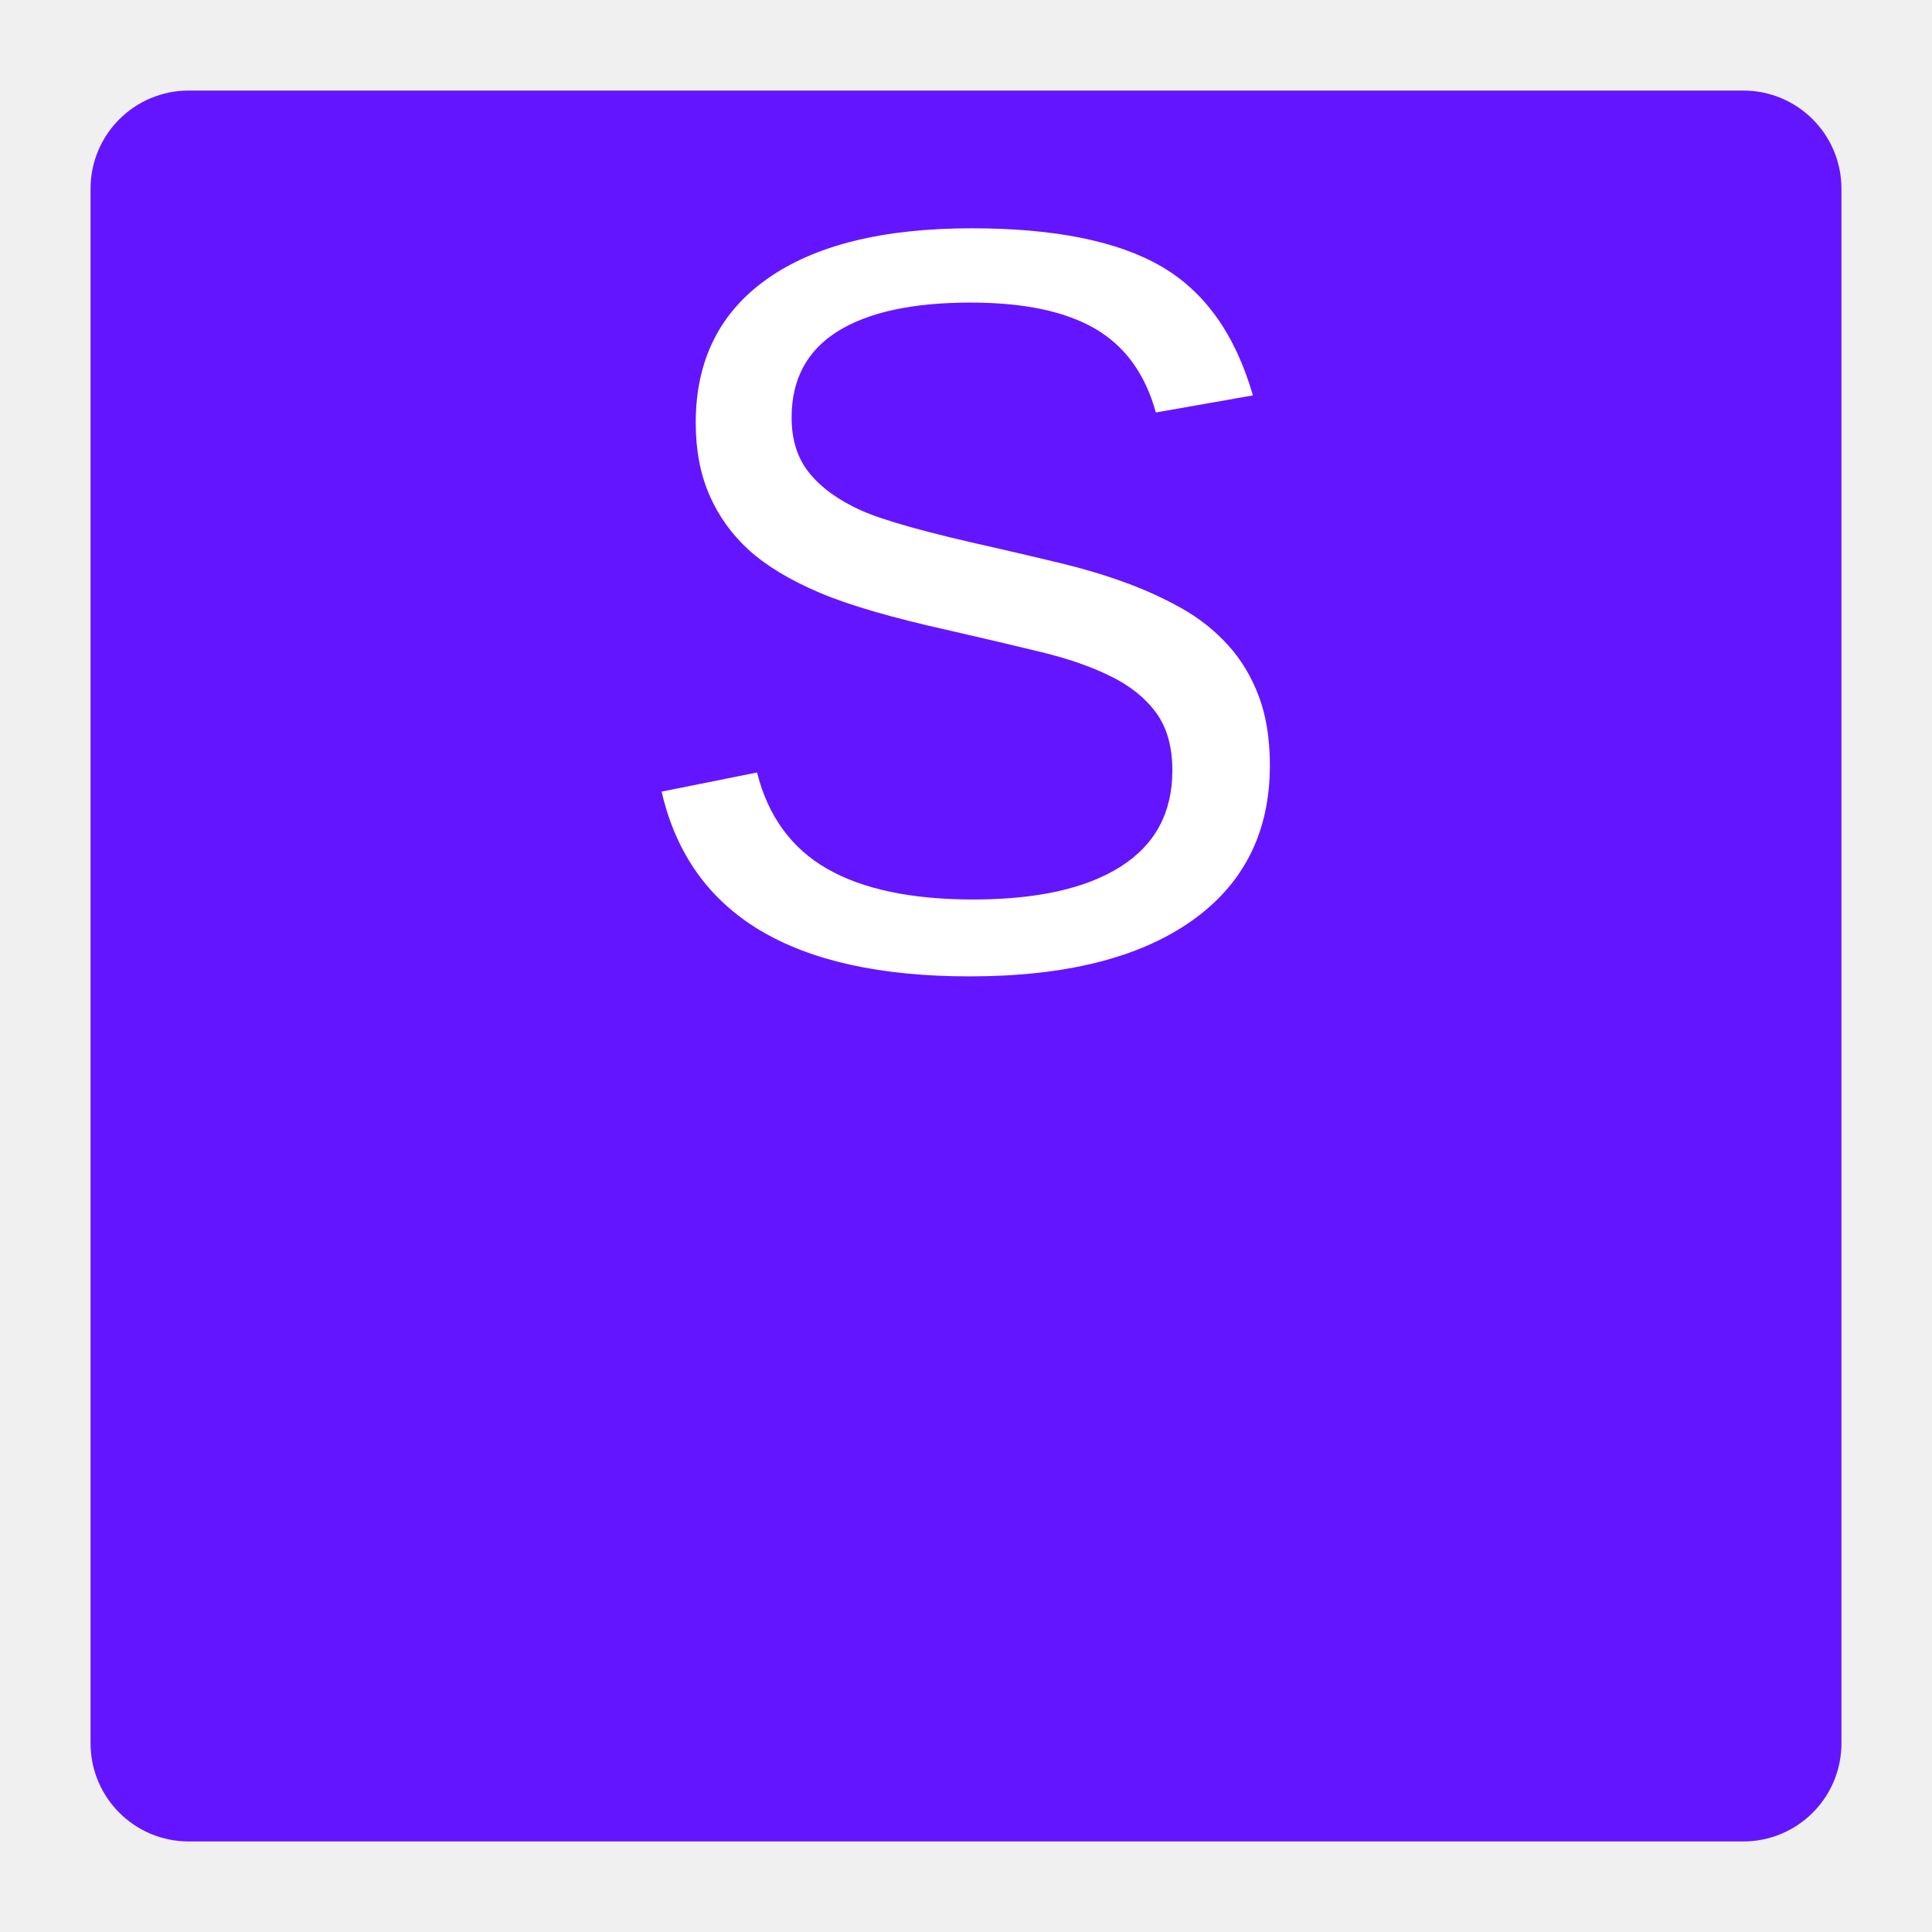
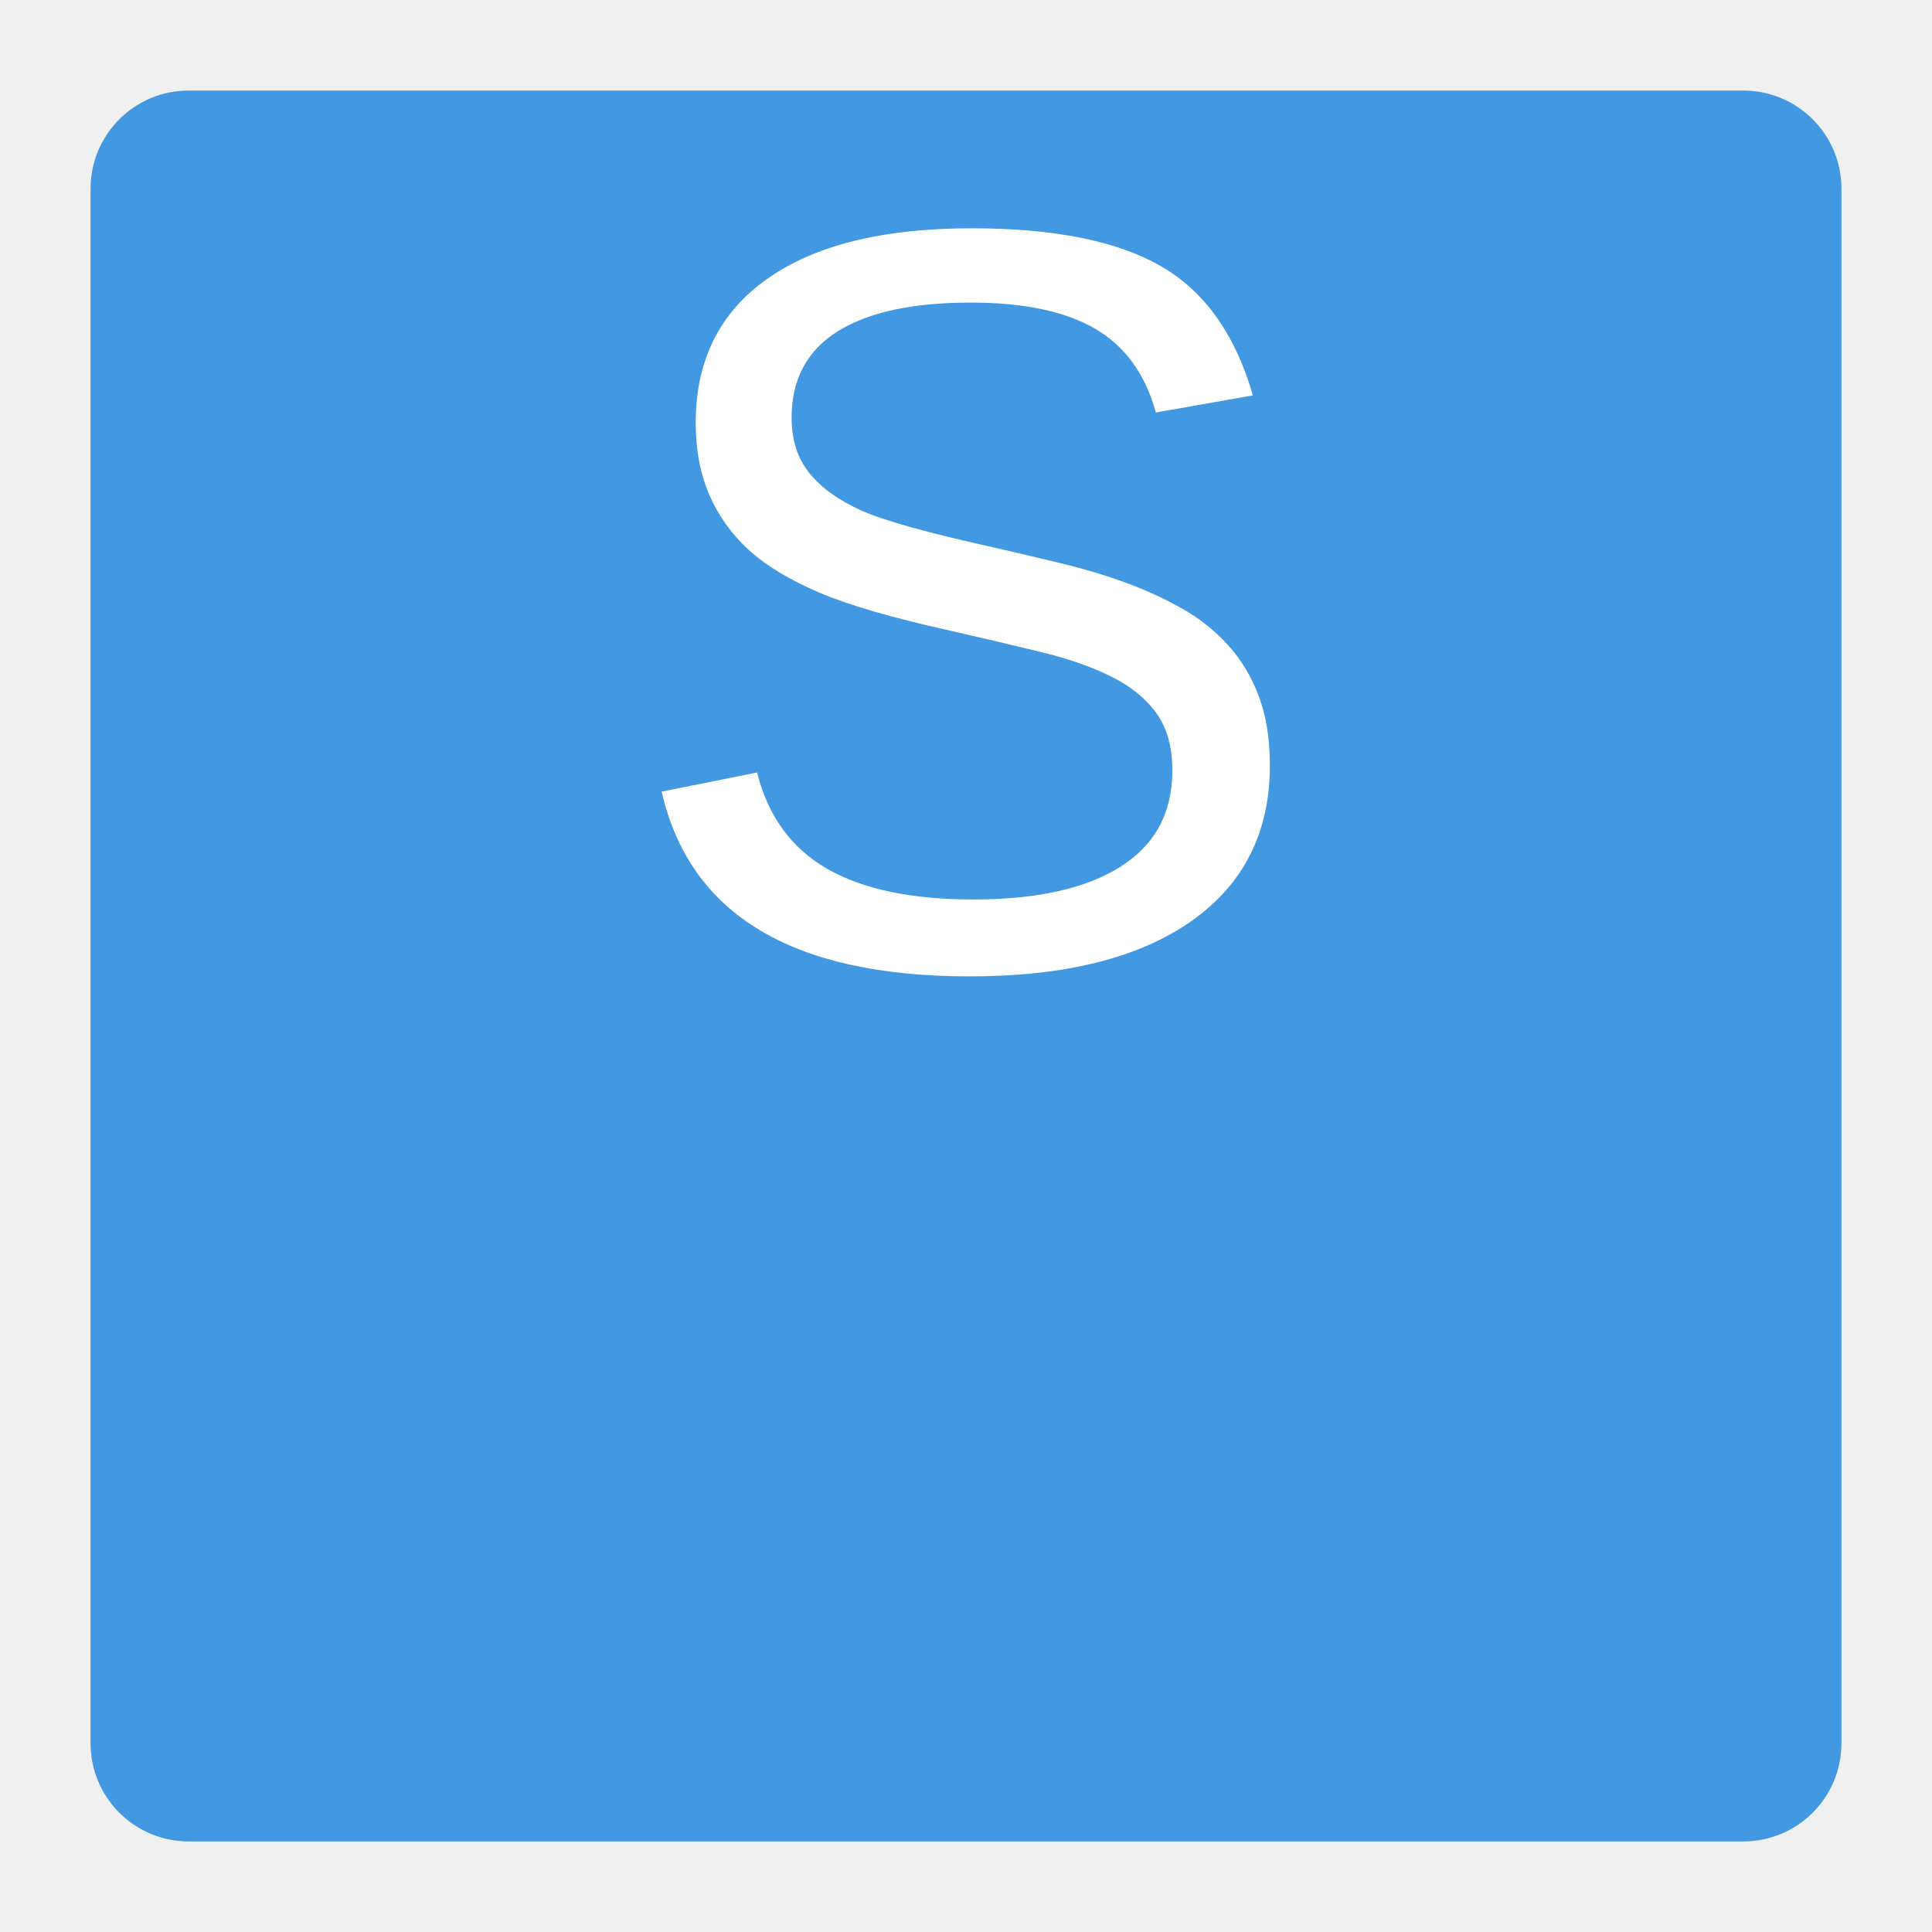
<svg xmlns="http://www.w3.org/2000/svg" width="256" height="256" viewBox="0 0 256 256" fill="none">
-   <rect x="12" y="12" width="232" height="232" rx="13" fill="#6415FF" />
+   <rect x="12" y="12" width="232" height="232" rx="13" fill="#4299e1" />
  <text x="50%" y="50%" text-anchor="middle" alignment-baseline="middle" font-family="Arial" font-size="140" fill="white">S</text>
</svg>
